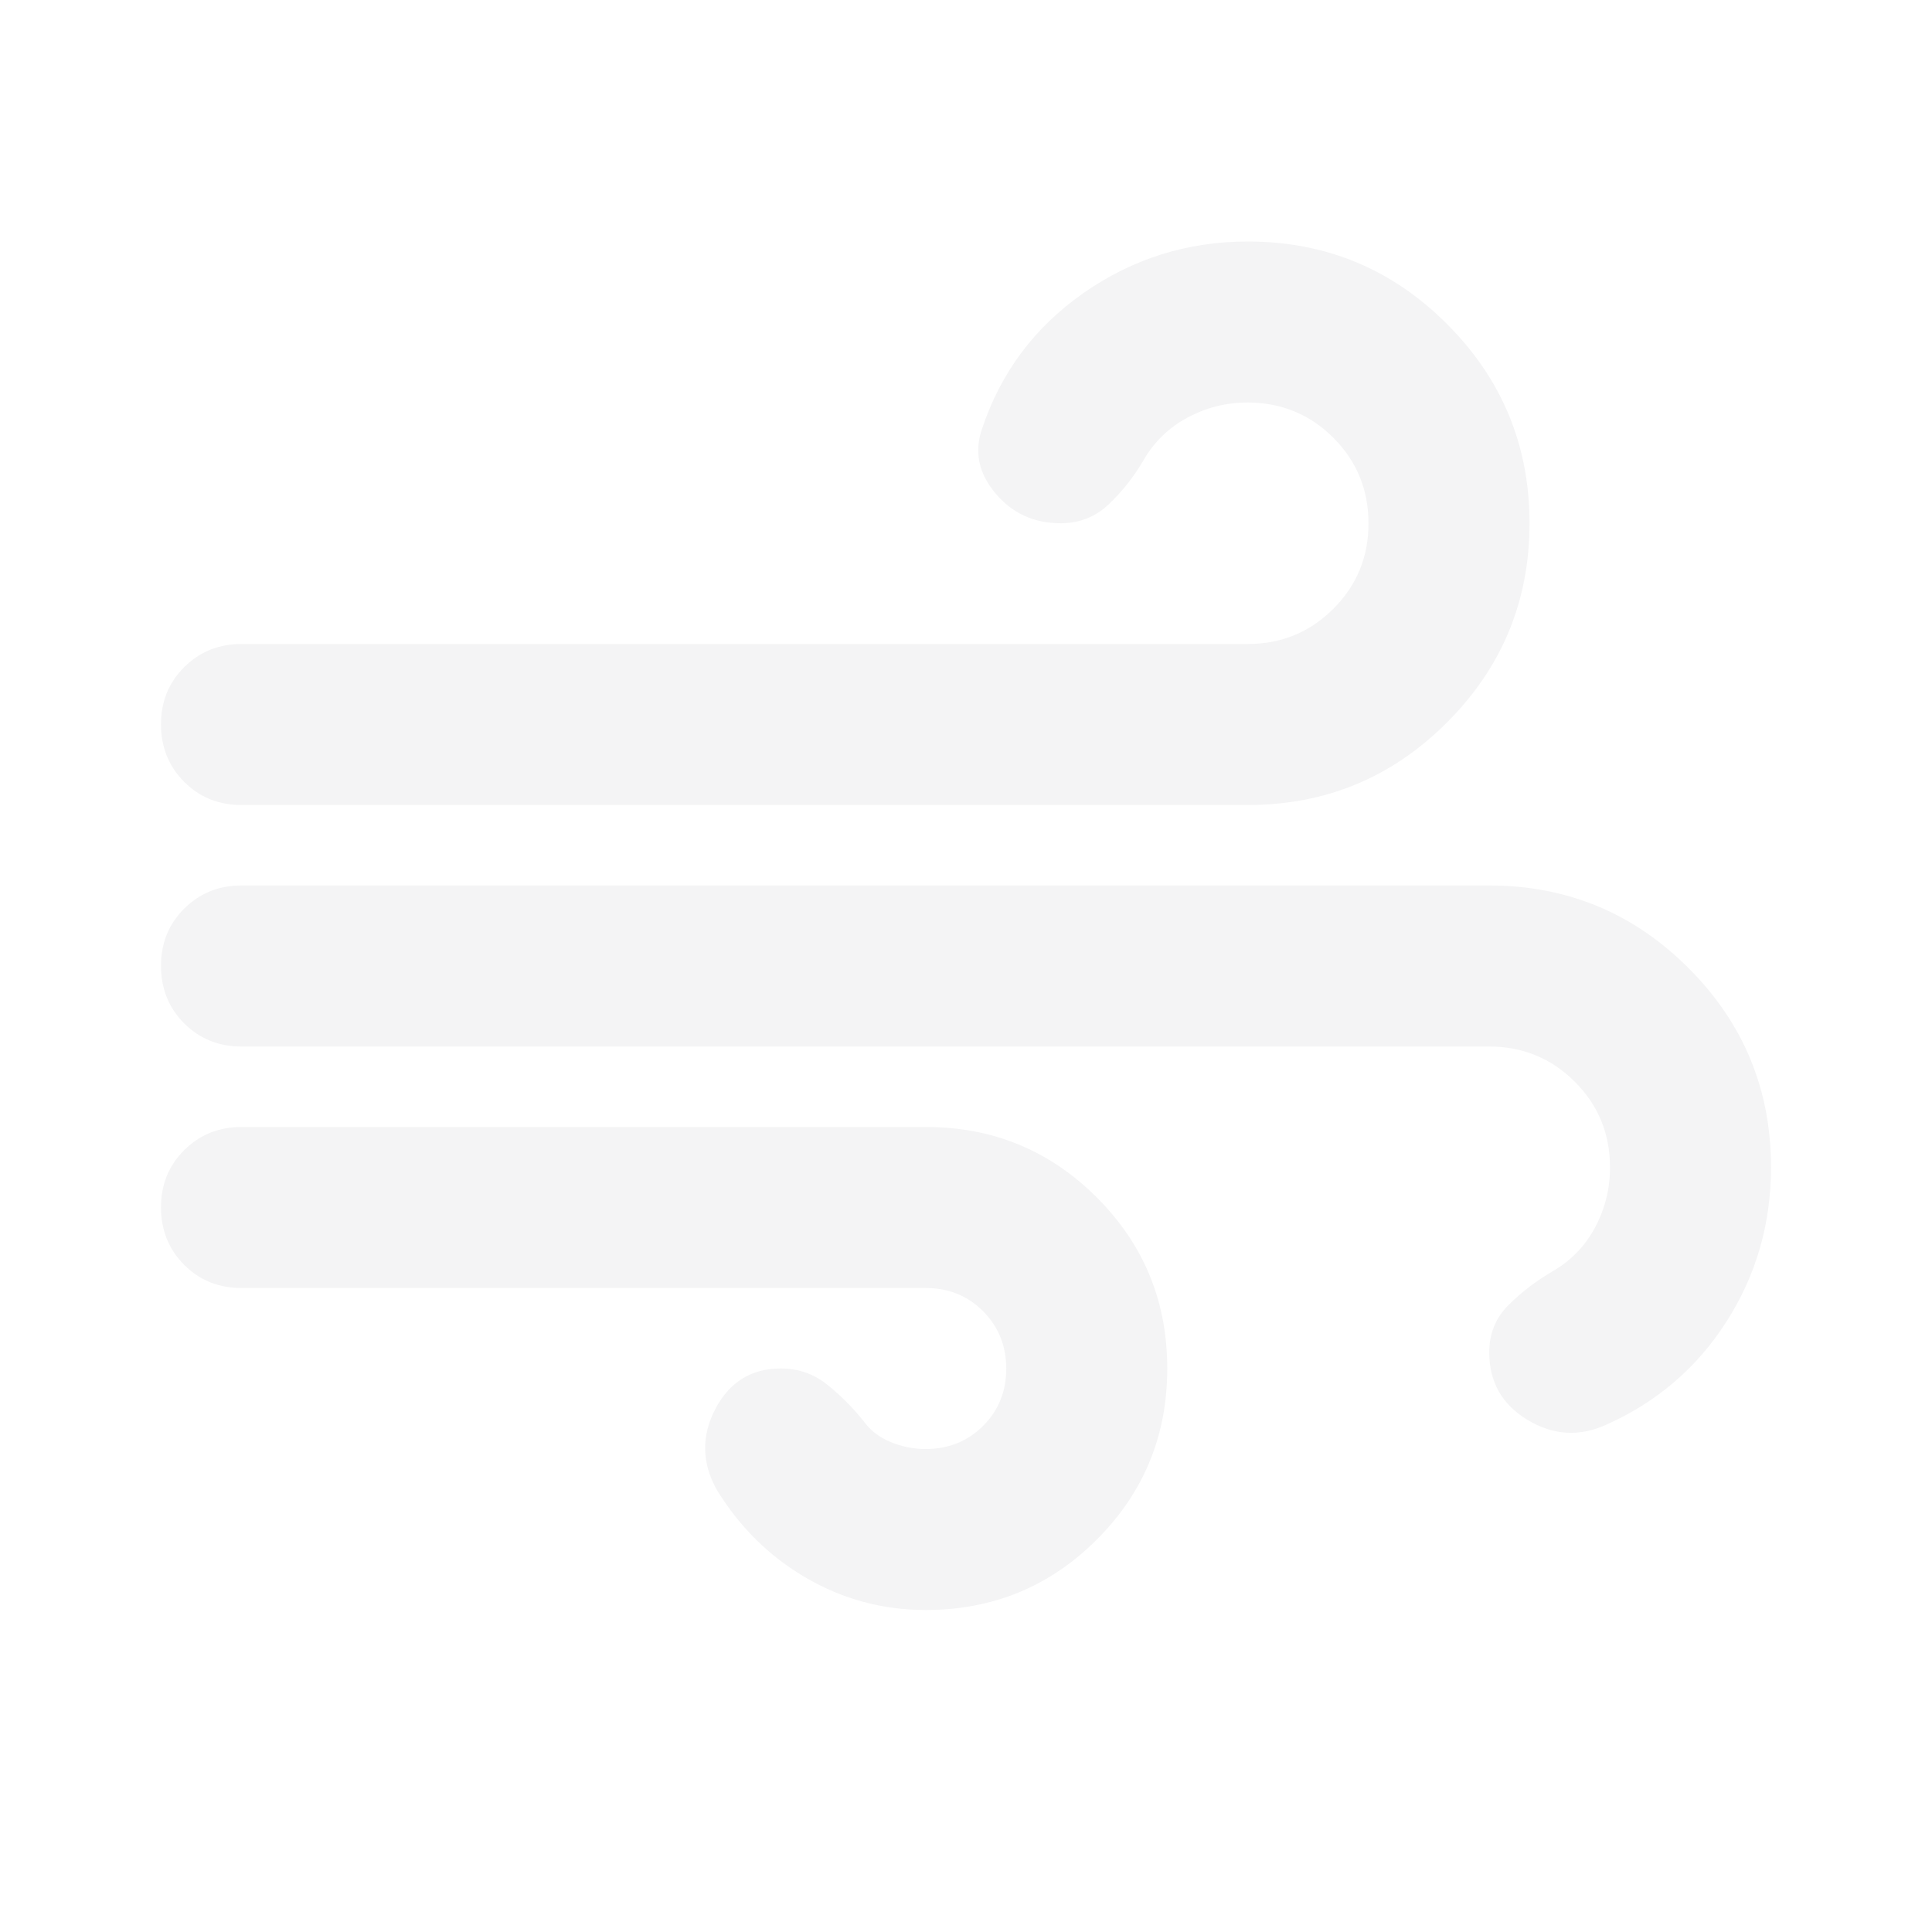
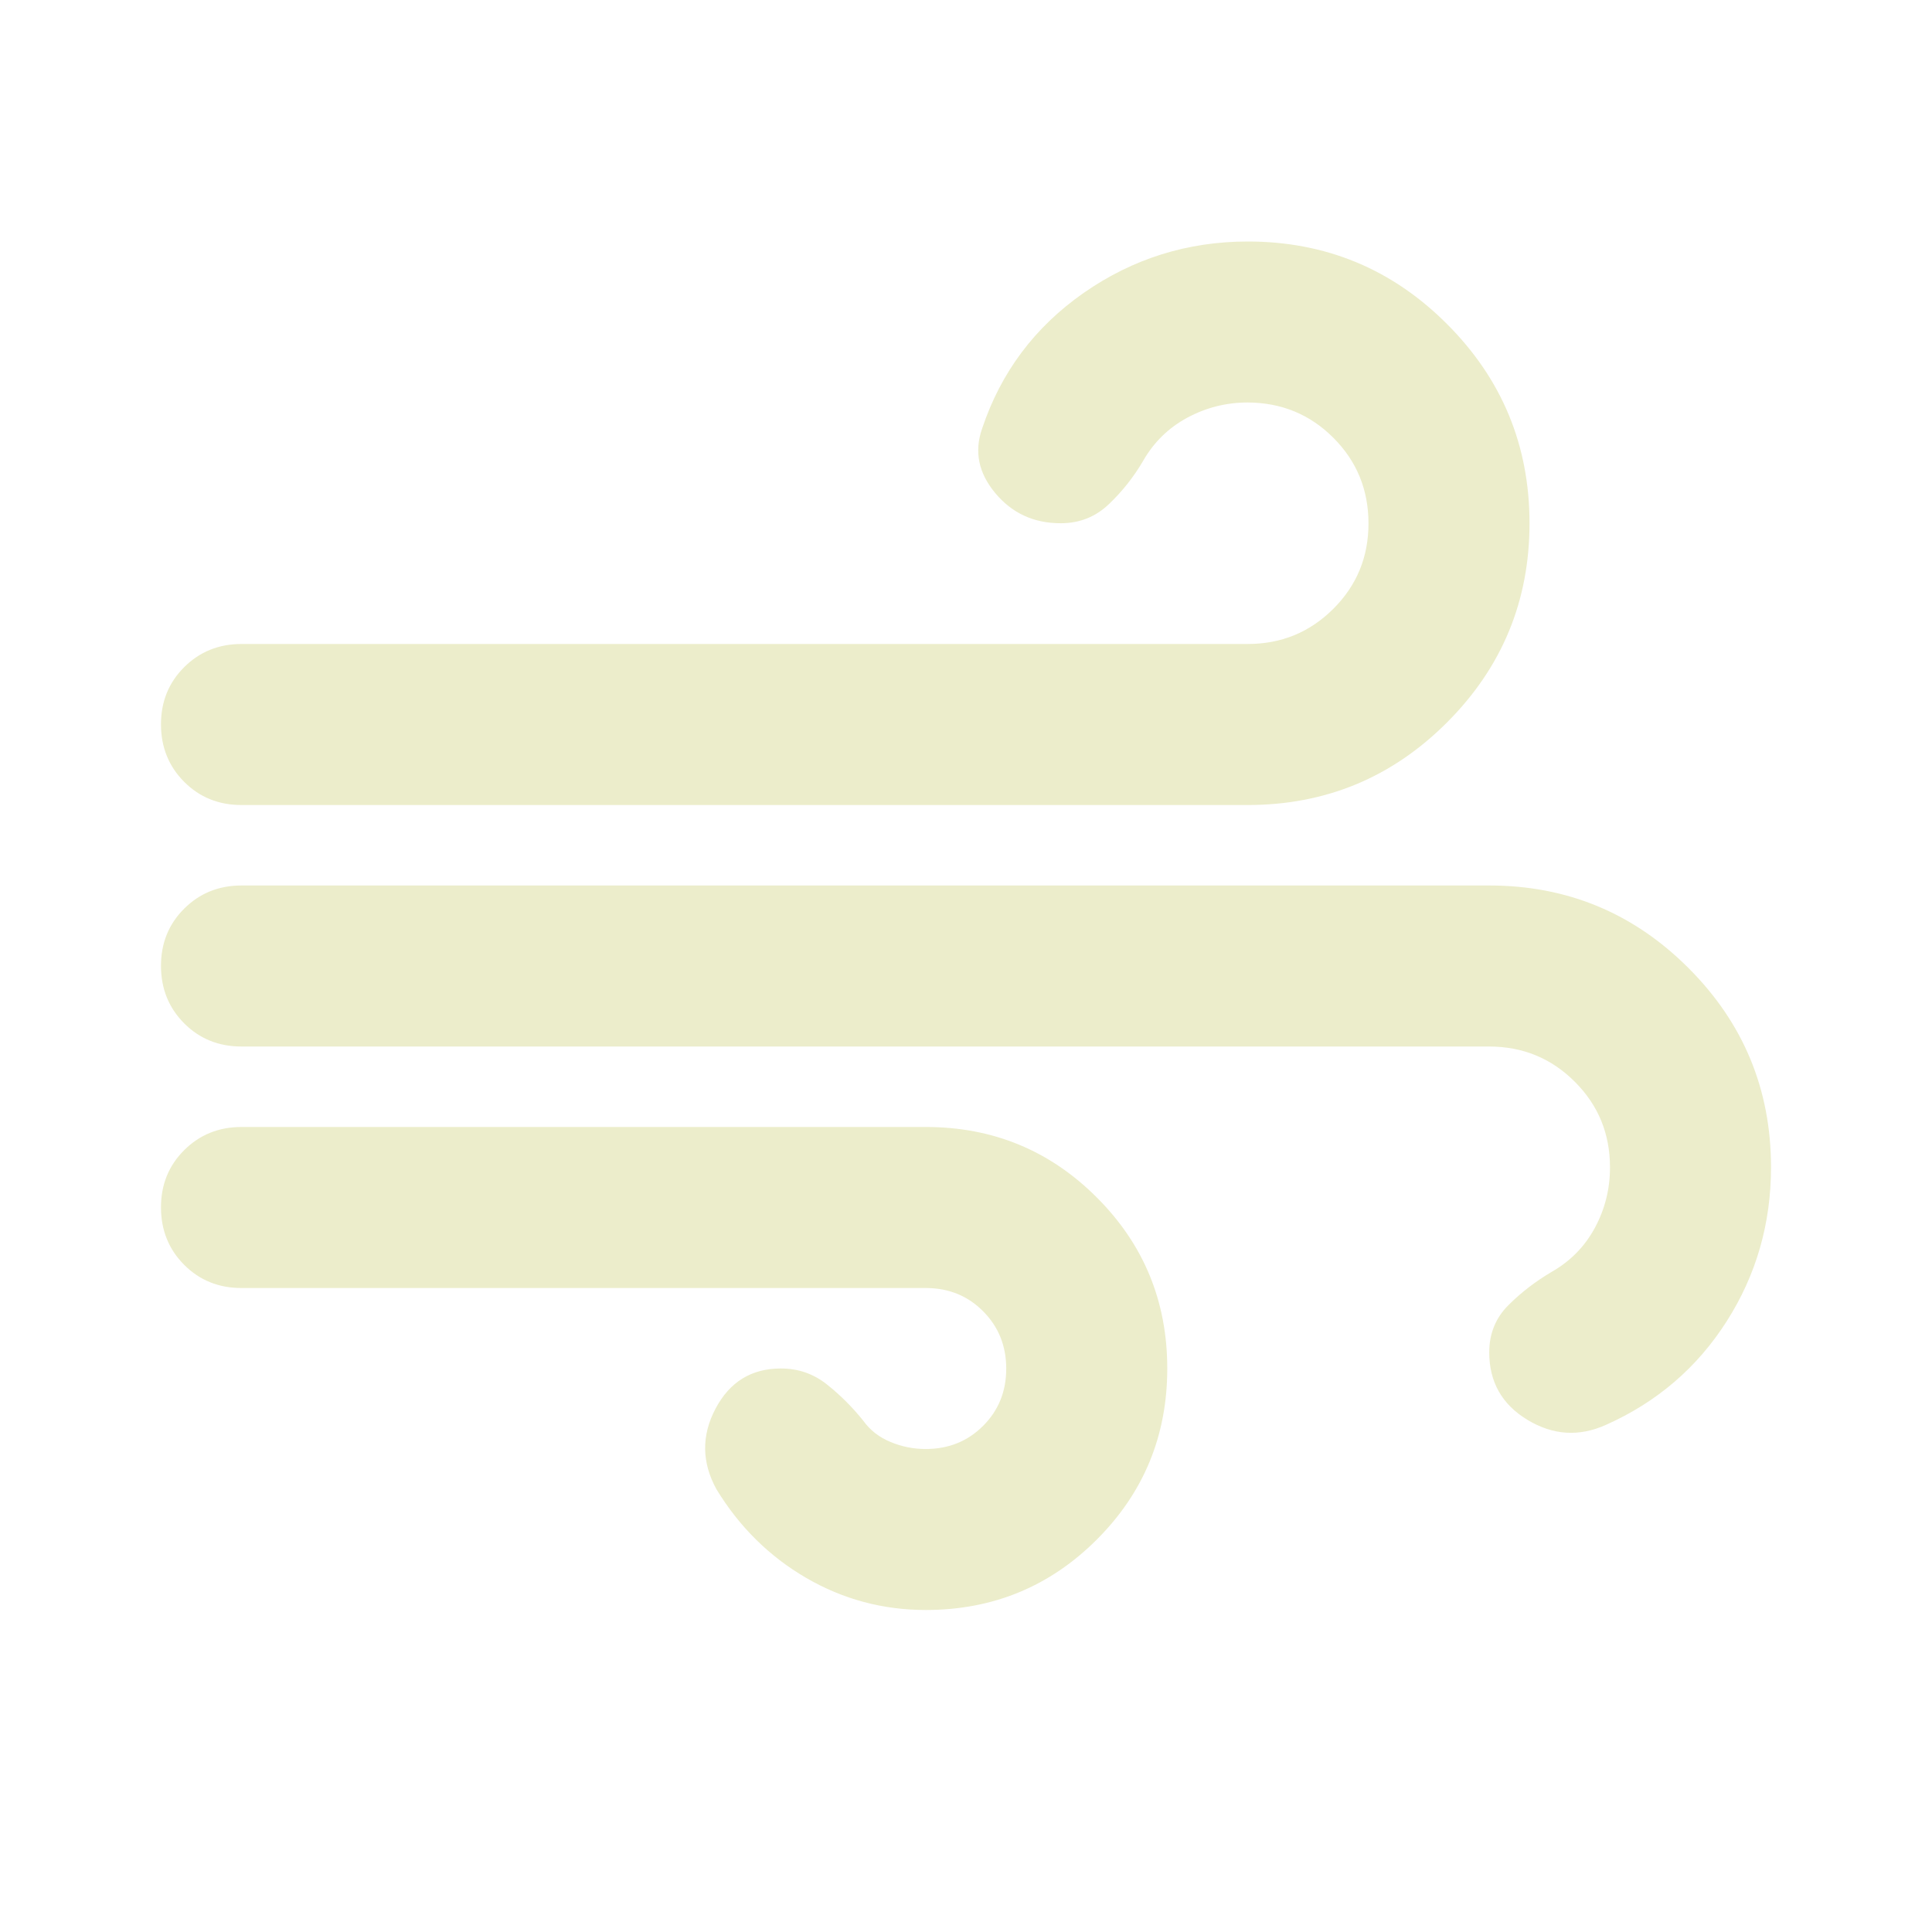
<svg xmlns="http://www.w3.org/2000/svg" width="40" height="40" viewBox="0 0 40 40" fill="none">
-   <path d="M19.167 33.333C18.278 33.333 17.452 33.111 16.688 32.667C15.925 32.222 15.307 31.611 14.833 30.833C14.528 30.278 14.521 29.722 14.813 29.167C15.106 28.611 15.557 28.333 16.167 28.333C16.528 28.333 16.847 28.444 17.125 28.667C17.403 28.889 17.653 29.139 17.875 29.417C18.014 29.611 18.202 29.757 18.438 29.855C18.675 29.953 18.918 30.001 19.167 30C19.639 30 20.035 29.84 20.355 29.52C20.675 29.2 20.834 28.804 20.833 28.333C20.832 27.862 20.672 27.467 20.353 27.147C20.035 26.827 19.639 26.667 19.167 26.667H5C4.528 26.667 4.132 26.507 3.813 26.187C3.494 25.867 3.334 25.471 3.333 25C3.332 24.529 3.492 24.133 3.813 23.813C4.134 23.493 4.53 23.333 5 23.333H19.167C20.556 23.333 21.736 23.819 22.708 24.792C23.681 25.764 24.167 26.944 24.167 28.333C24.167 29.722 23.681 30.903 22.708 31.875C21.736 32.847 20.556 33.333 19.167 33.333ZM5 16.667C4.528 16.667 4.132 16.507 3.813 16.187C3.494 15.867 3.334 15.471 3.333 15C3.332 14.529 3.492 14.133 3.813 13.813C4.134 13.493 4.53 13.333 5 13.333H25.833C26.528 13.333 27.118 13.091 27.605 12.605C28.092 12.119 28.334 11.529 28.333 10.833C28.332 10.138 28.09 9.548 27.605 9.063C27.121 8.579 26.53 8.336 25.833 8.333C25.389 8.333 24.972 8.438 24.583 8.647C24.195 8.856 23.889 9.154 23.667 9.542C23.472 9.875 23.236 10.174 22.958 10.438C22.681 10.703 22.347 10.834 21.958 10.833C21.403 10.833 20.952 10.625 20.605 10.208C20.258 9.792 20.168 9.347 20.333 8.875C20.722 7.708 21.424 6.771 22.438 6.063C23.453 5.356 24.584 5.001 25.833 5C27.445 5 28.82 5.569 29.958 6.708C31.097 7.847 31.667 9.222 31.667 10.833C31.667 12.444 31.097 13.819 29.958 14.958C28.82 16.097 27.445 16.667 25.833 16.667H5ZM33.25 29.5C32.694 29.75 32.153 29.716 31.625 29.397C31.097 29.078 30.833 28.612 30.833 28C30.833 27.611 30.966 27.285 31.23 27.022C31.494 26.758 31.793 26.529 32.125 26.333C32.514 26.111 32.813 25.806 33.022 25.417C33.231 25.028 33.334 24.611 33.333 24.167C33.333 23.472 33.091 22.882 32.605 22.397C32.12 21.911 31.529 21.668 30.833 21.667H5C4.528 21.667 4.132 21.507 3.813 21.187C3.494 20.867 3.334 20.471 3.333 20C3.332 19.529 3.492 19.133 3.813 18.813C4.134 18.493 4.53 18.333 5 18.333H30.833C32.444 18.333 33.819 18.903 34.958 20.042C36.097 21.181 36.667 22.556 36.667 24.167C36.667 25.333 36.361 26.396 35.75 27.355C35.139 28.314 34.306 29.029 33.25 29.5Z" fill="#F4F4F5" />
+   <path d="M19.167 33.333C18.278 33.333 17.452 33.111 16.688 32.667C15.925 32.222 15.307 31.611 14.833 30.833C14.528 30.278 14.521 29.722 14.813 29.167C15.106 28.611 15.557 28.333 16.167 28.333C16.528 28.333 16.847 28.444 17.125 28.667C17.403 28.889 17.653 29.139 17.875 29.417C18.014 29.611 18.202 29.757 18.438 29.855C18.675 29.953 18.918 30.001 19.167 30C19.639 30 20.035 29.84 20.355 29.52C20.675 29.2 20.834 28.804 20.833 28.333C20.832 27.862 20.672 27.467 20.353 27.147C20.035 26.827 19.639 26.667 19.167 26.667H5C4.528 26.667 4.132 26.507 3.813 26.187C3.494 25.867 3.334 25.471 3.333 25C3.332 24.529 3.492 24.133 3.813 23.813C4.134 23.493 4.53 23.333 5 23.333H19.167C20.556 23.333 21.736 23.819 22.708 24.792C23.681 25.764 24.167 26.944 24.167 28.333C24.167 29.722 23.681 30.903 22.708 31.875C21.736 32.847 20.556 33.333 19.167 33.333ZM5 16.667C4.528 16.667 4.132 16.507 3.813 16.187C3.494 15.867 3.334 15.471 3.333 15C3.332 14.529 3.492 14.133 3.813 13.813C4.134 13.493 4.53 13.333 5 13.333H25.833C26.528 13.333 27.118 13.091 27.605 12.605C28.092 12.119 28.334 11.529 28.333 10.833C28.332 10.138 28.09 9.548 27.605 9.063C27.121 8.579 26.53 8.336 25.833 8.333C25.389 8.333 24.972 8.438 24.583 8.647C24.195 8.856 23.889 9.154 23.667 9.542C23.472 9.875 23.236 10.174 22.958 10.438C22.681 10.703 22.347 10.834 21.958 10.833C21.403 10.833 20.952 10.625 20.605 10.208C20.258 9.792 20.168 9.347 20.333 8.875C20.722 7.708 21.424 6.771 22.438 6.063C23.453 5.356 24.584 5.001 25.833 5C27.445 5 28.82 5.569 29.958 6.708C31.097 7.847 31.667 9.222 31.667 10.833C31.667 12.444 31.097 13.819 29.958 14.958C28.82 16.097 27.445 16.667 25.833 16.667H5ZM33.25 29.5C32.694 29.75 32.153 29.716 31.625 29.397C31.097 29.078 30.833 28.612 30.833 28C30.833 27.611 30.966 27.285 31.23 27.022C31.494 26.758 31.793 26.529 32.125 26.333C32.514 26.111 32.813 25.806 33.022 25.417C33.231 25.028 33.334 24.611 33.333 24.167C33.333 23.472 33.091 22.882 32.605 22.397C32.12 21.911 31.529 21.668 30.833 21.667H5C4.528 21.667 4.132 21.507 3.813 21.187C3.494 20.867 3.334 20.471 3.333 20C3.332 19.529 3.492 19.133 3.813 18.813C4.134 18.493 4.53 18.333 5 18.333H30.833C32.444 18.333 33.819 18.903 34.958 20.042C36.097 21.181 36.667 22.556 36.667 24.167C36.667 25.333 36.361 26.396 35.75 27.355C35.139 28.314 34.306 29.029 33.25 29.5Z" fill="#ECEDCB" />
</svg>
